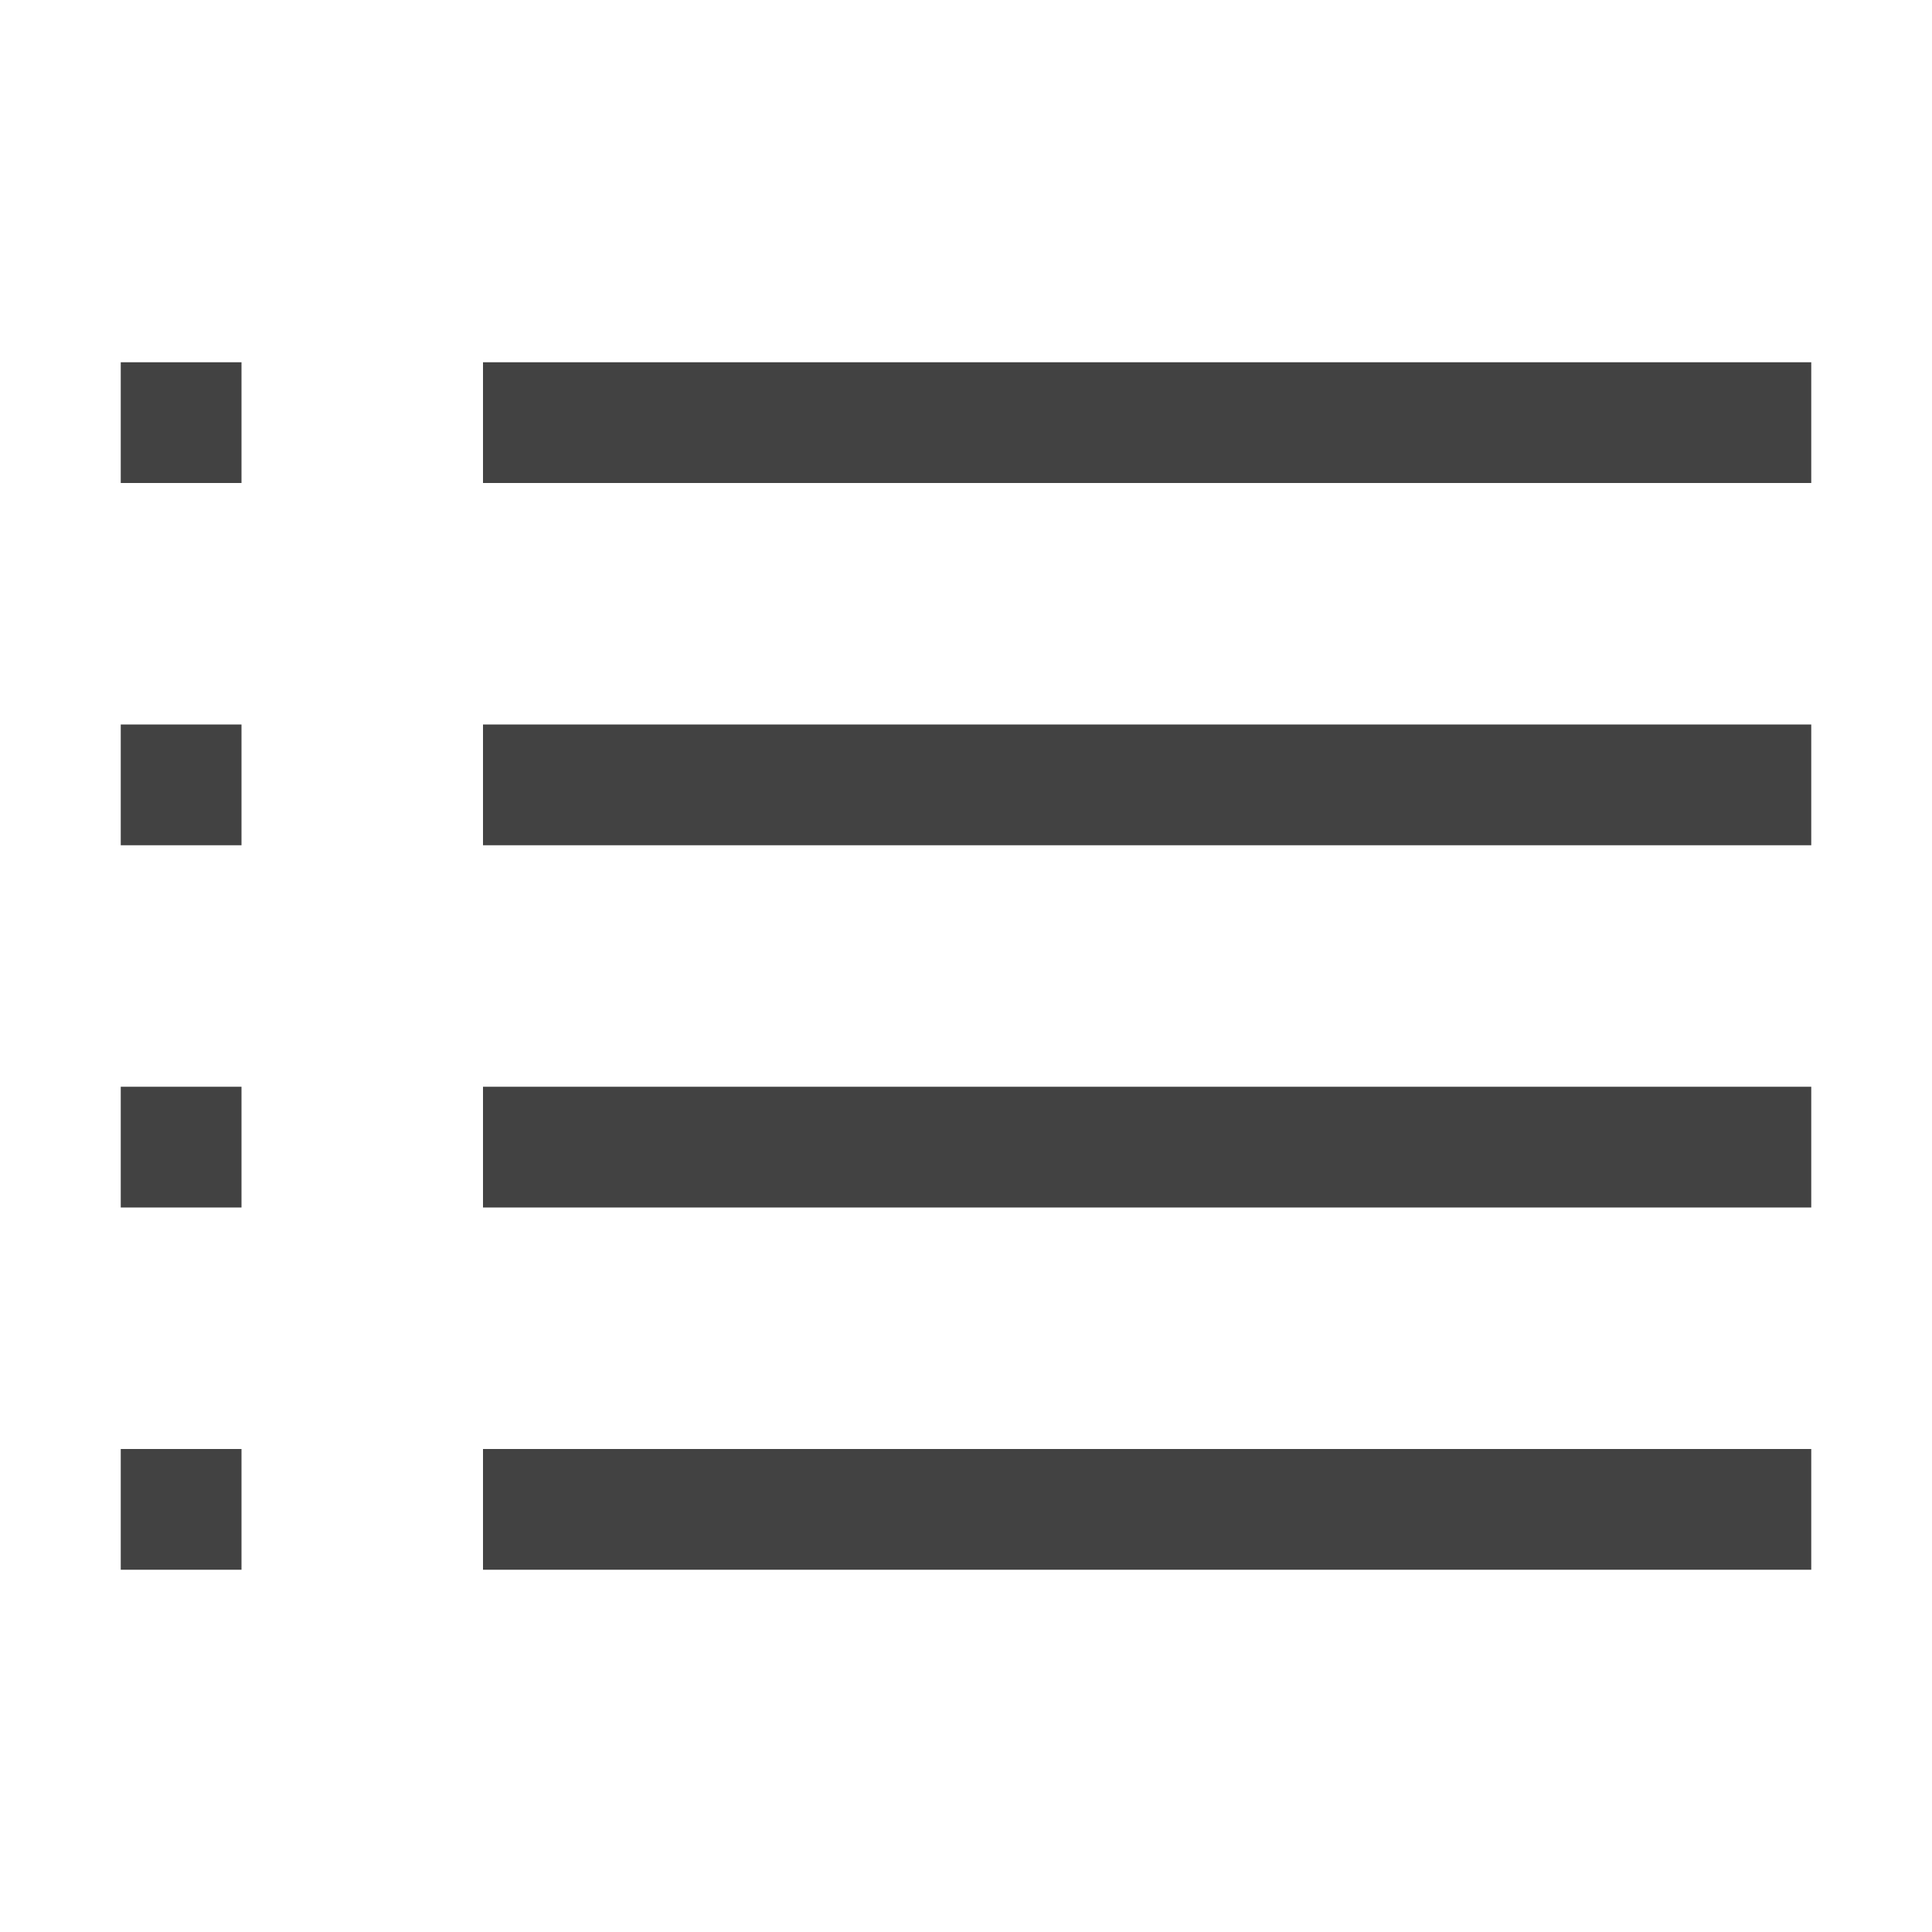
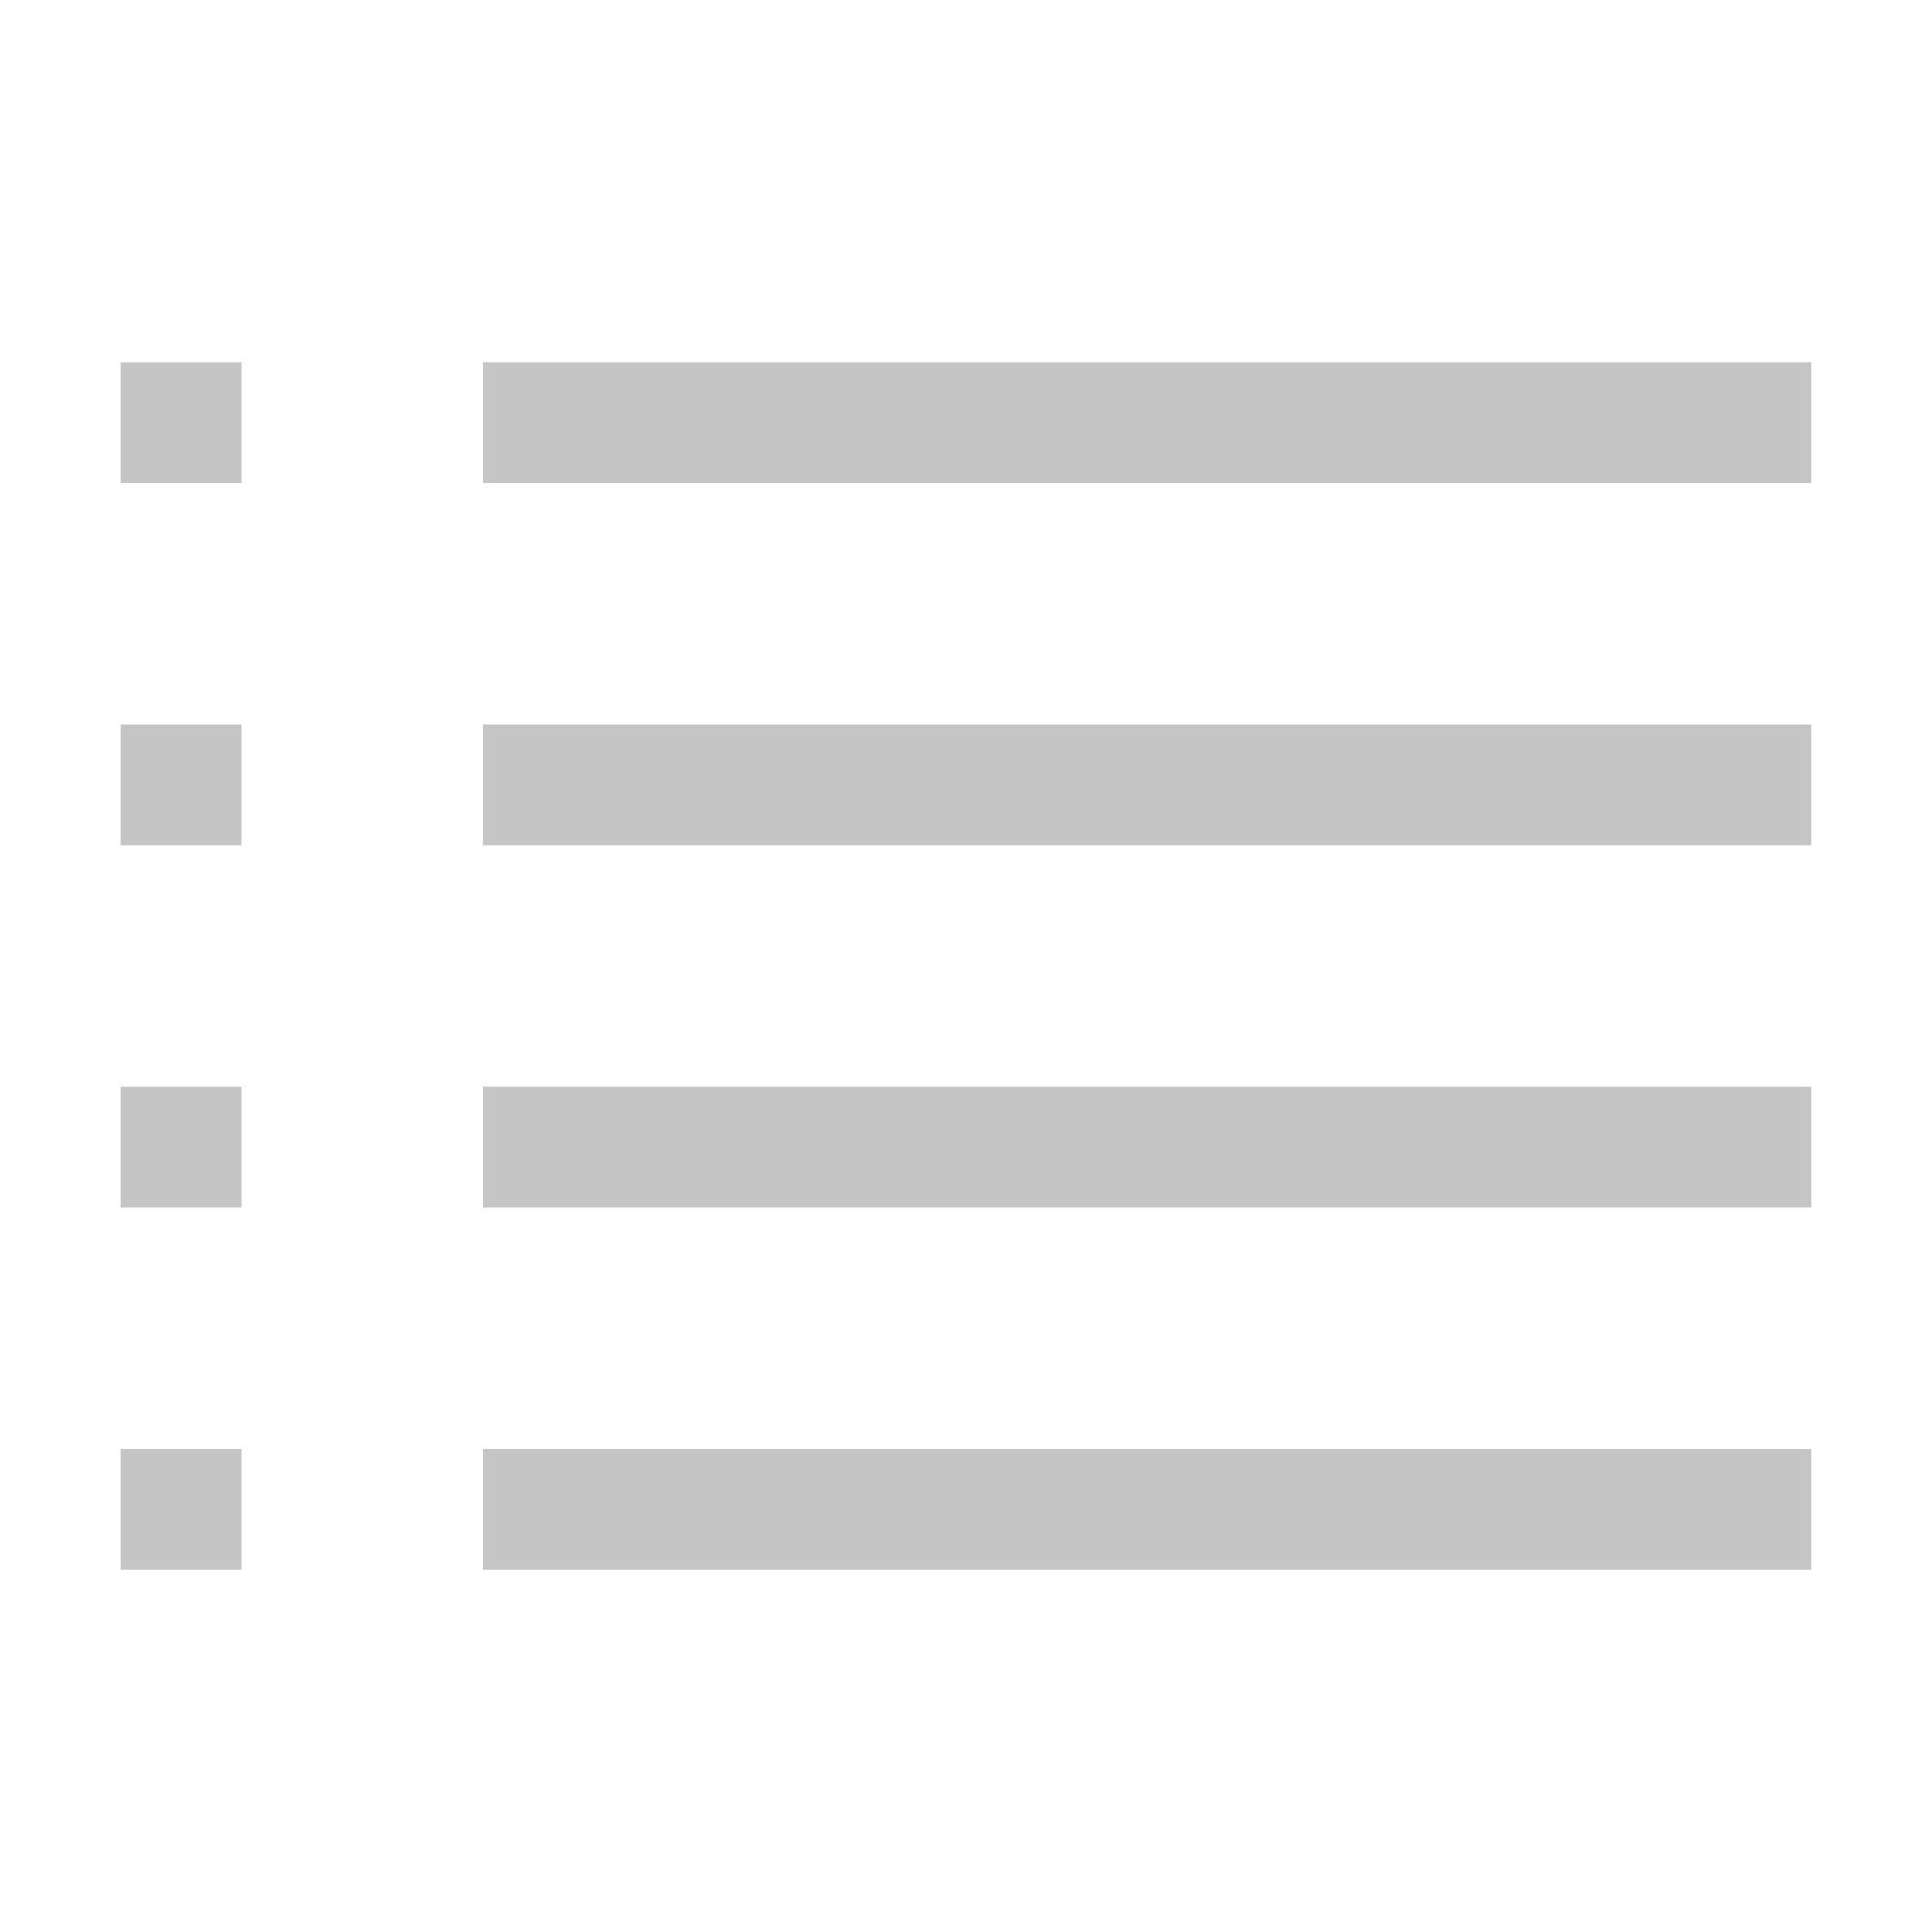
<svg xmlns="http://www.w3.org/2000/svg" width="16" height="16" viewBox="0 0 16 16" fill="none">
-   <path fill-rule="evenodd" clip-rule="evenodd" d="M2 3H1V4H2V3ZM2 6H1V7H2V6ZM1 9H2V10H1V9ZM2 12H1V13H2V12ZM4 3H15V4H4V3ZM15 6H4V7H15V6ZM4 9H15V10H4V9ZM15 12H4V13H15V12Z" fill="#424242" />
+   <path fill-rule="evenodd" clip-rule="evenodd" d="M2 3H1V4H2V3ZM2 6H1V7H2V6ZM1 9H2V10H1V9ZM2 12H1V13H2V12ZM4 3H15V4H4V3ZM15 6H4V7H15V6ZM4 9H15V10H4V9ZM15 12H4V13H15V12Z" fill="#C5C5C5" />
</svg>
